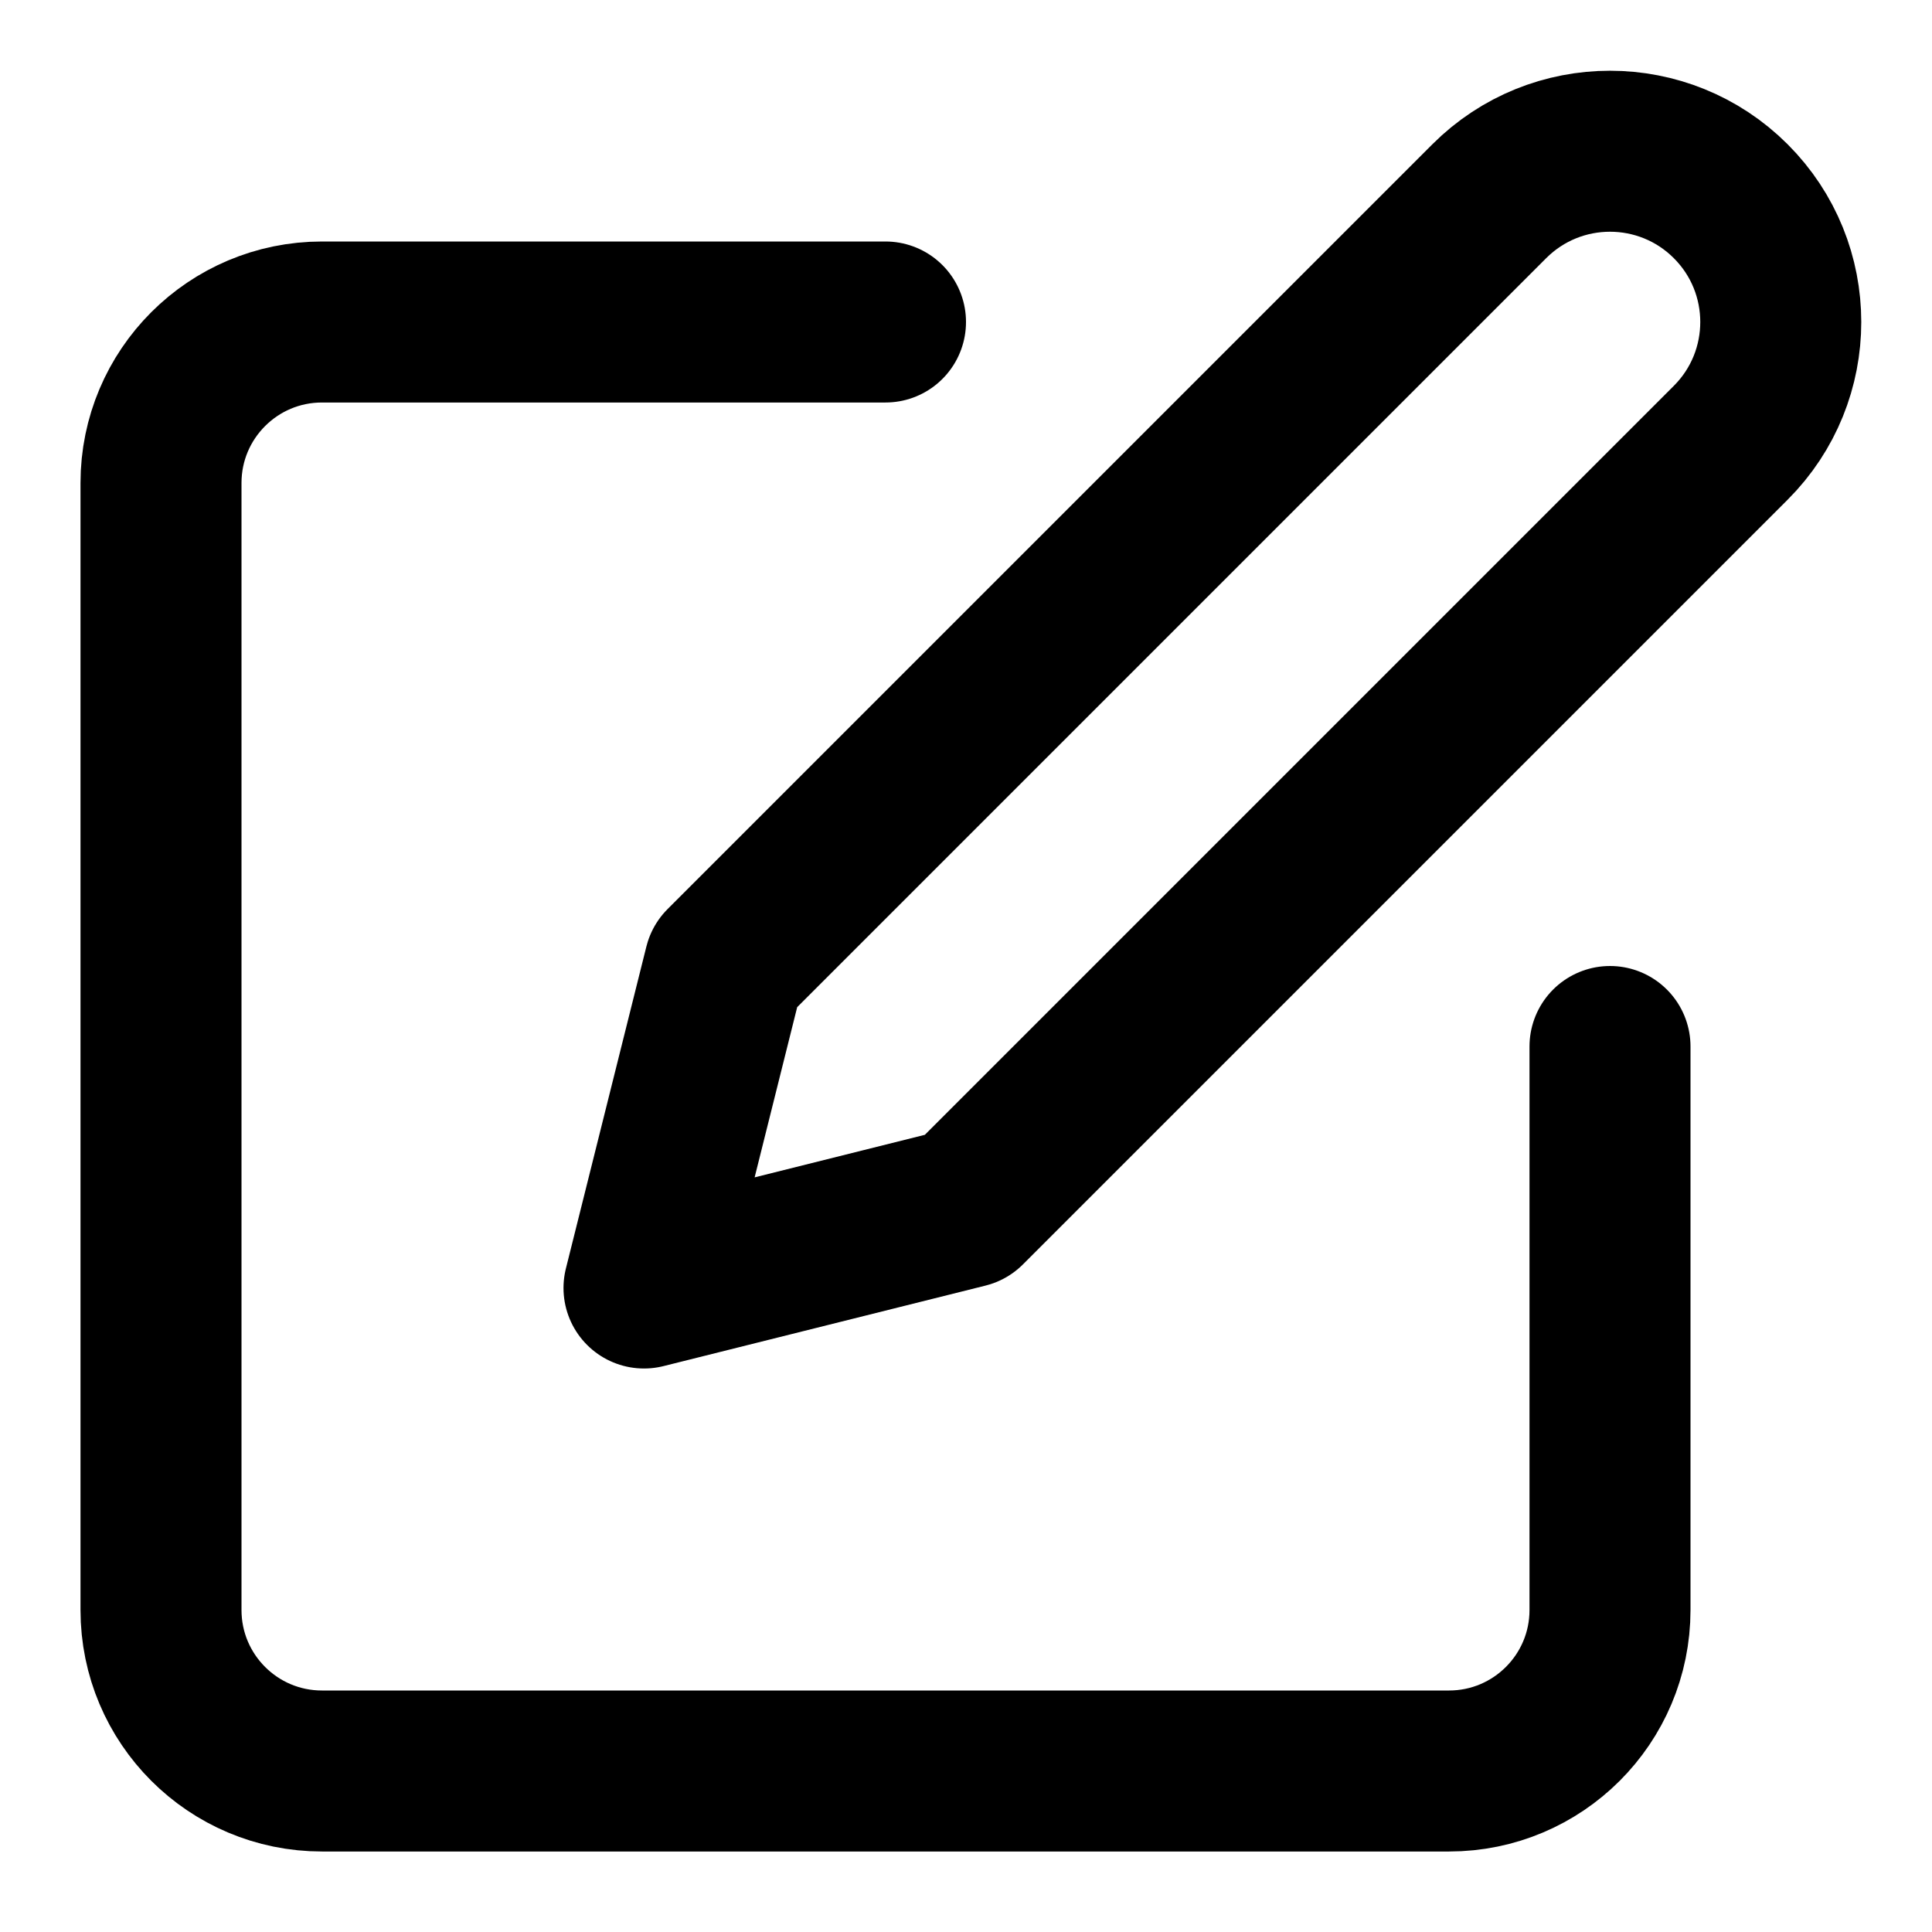
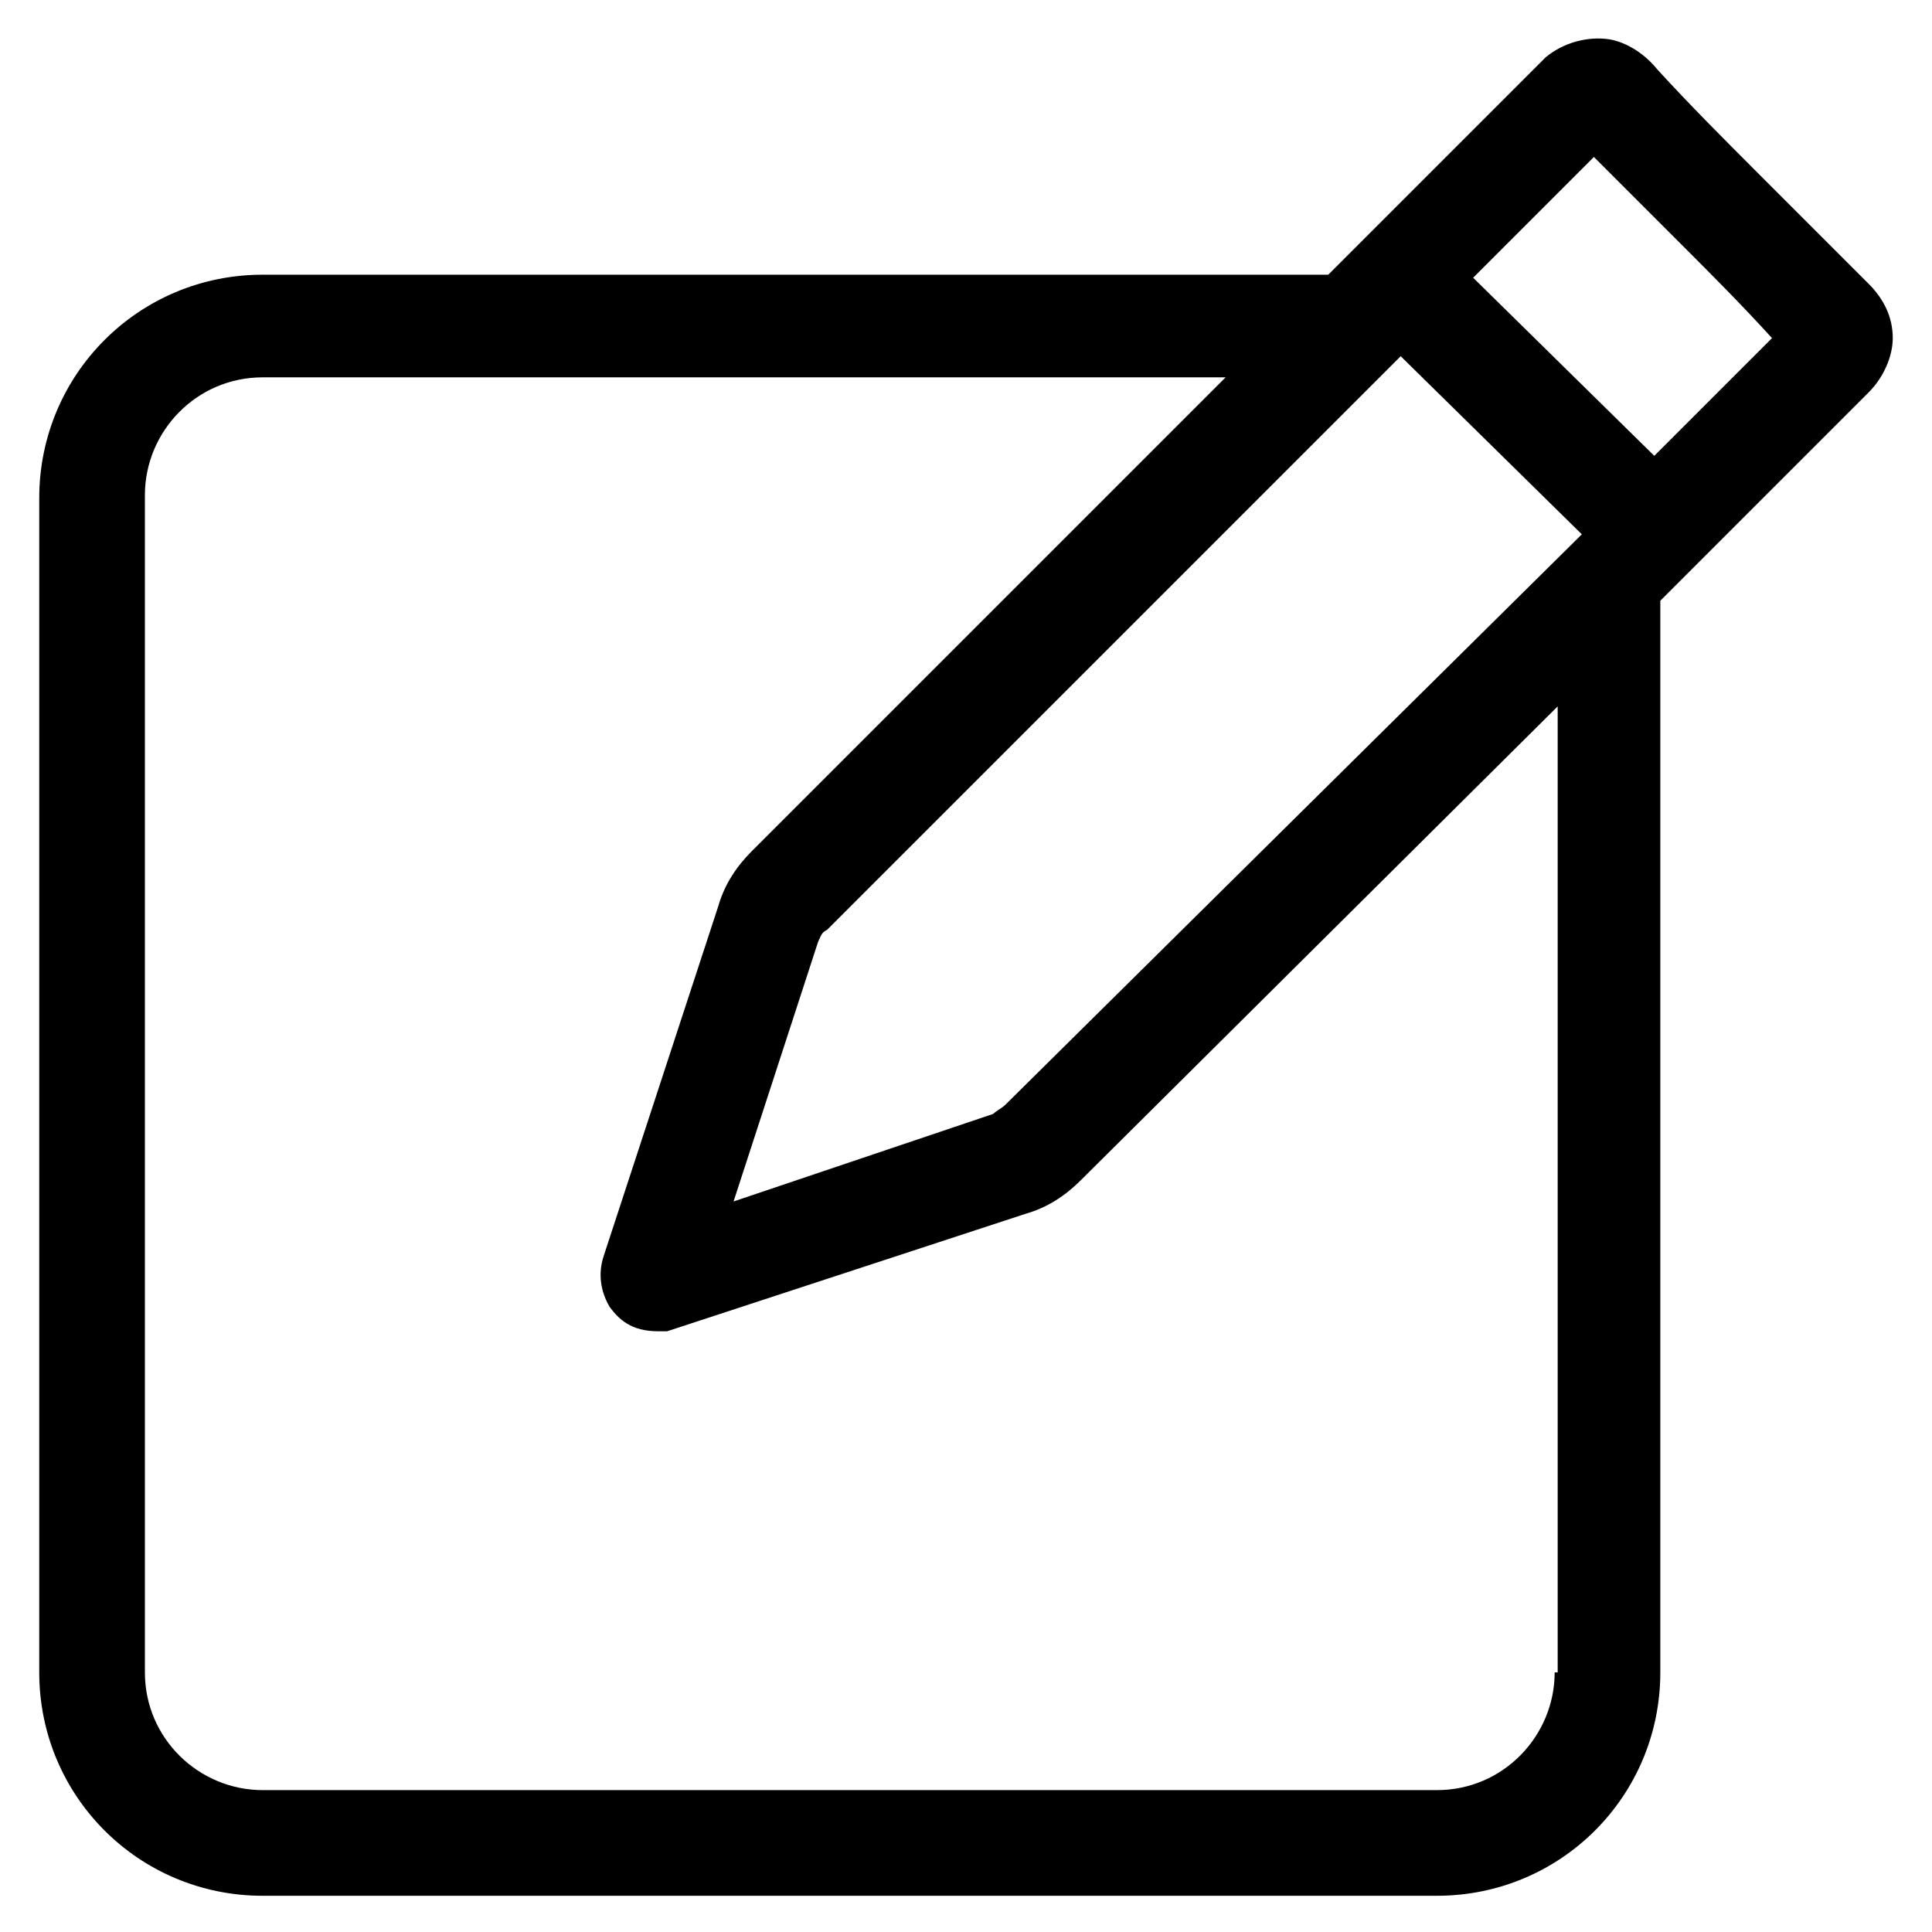
- <svg xmlns="http://www.w3.org/2000/svg" width="24" height="24" viewBox="0 0 24 24" fill="none" stroke="currentColor" stroke-width="2" stroke-linecap="round" stroke-linejoin="round" class="feather feather-edit">
-   <path d="M11 4H4a2 2 0 0 0-2 2v14a2 2 0 0 0 2 2h14a2 2 0 0 0 2-2v-7" />
-   <path d="M18.5 2.5a2.121 2.121 0 0 1 3 3L12 15l-4 1 1-4 9.5-9.5z" />
+ <svg xmlns="http://www.w3.org/2000/svg" fill="#000000" width="52" height="52" version="1.1" id="lni_lni-pencil-alt" x="0px" y="0px" viewBox="0 0 64 64" style="enable-background:new 0 0 64 64;" xml:space="preserve">
+   <path d="M62.7,11.2c0-0.7-0.3-1.3-0.8-1.8c-1.3-1.3-2.5-2.5-3.7-3.7c-1.1-1.1-2.2-2.2-3.3-3.4c-0.4-0.5-1-0.9-1.6-1  c-0.7-0.1-1.5,0.1-2.1,0.6l-7.2,7.2H8.7c-4.1,0-7.4,3.3-7.4,7.4v38.9c0,4.1,3.3,7.4,7.4,7.4h38.9c4.1,0,7.4-3.3,7.4-7.4V19.9  l6.9-6.9C62.4,12.5,62.7,11.8,62.7,11.2z M33.3,36.6c-0.1,0.1-0.3,0.2-0.4,0.3l-8.6,2.9l2.8-8.6c0.1-0.2,0.1-0.3,0.3-0.4l19-19  l6,5.9L33.3,36.6z M51.5,55.4c0,2.1-1.7,3.9-3.9,3.9H8.7c-2.1,0-3.9-1.7-3.9-3.9V16.4c0-2.1,1.7-3.9,3.9-3.9h31.9L24.9,28.2  c-0.5,0.5-0.9,1.1-1.1,1.8l-3.8,11.6c-0.2,0.6-0.1,1.2,0.2,1.7c0.3,0.4,0.7,0.8,1.6,0.8h0.3l11.9-3.9c0.7-0.2,1.3-0.6,1.8-1.1  l15.8-15.7V55.4z M54.8,15.1l-6-5.9l4-4c1,1,1.9,1.9,2.9,2.9c1,1,2,2,3,3.1L54.8,15.1z" />
</svg>
